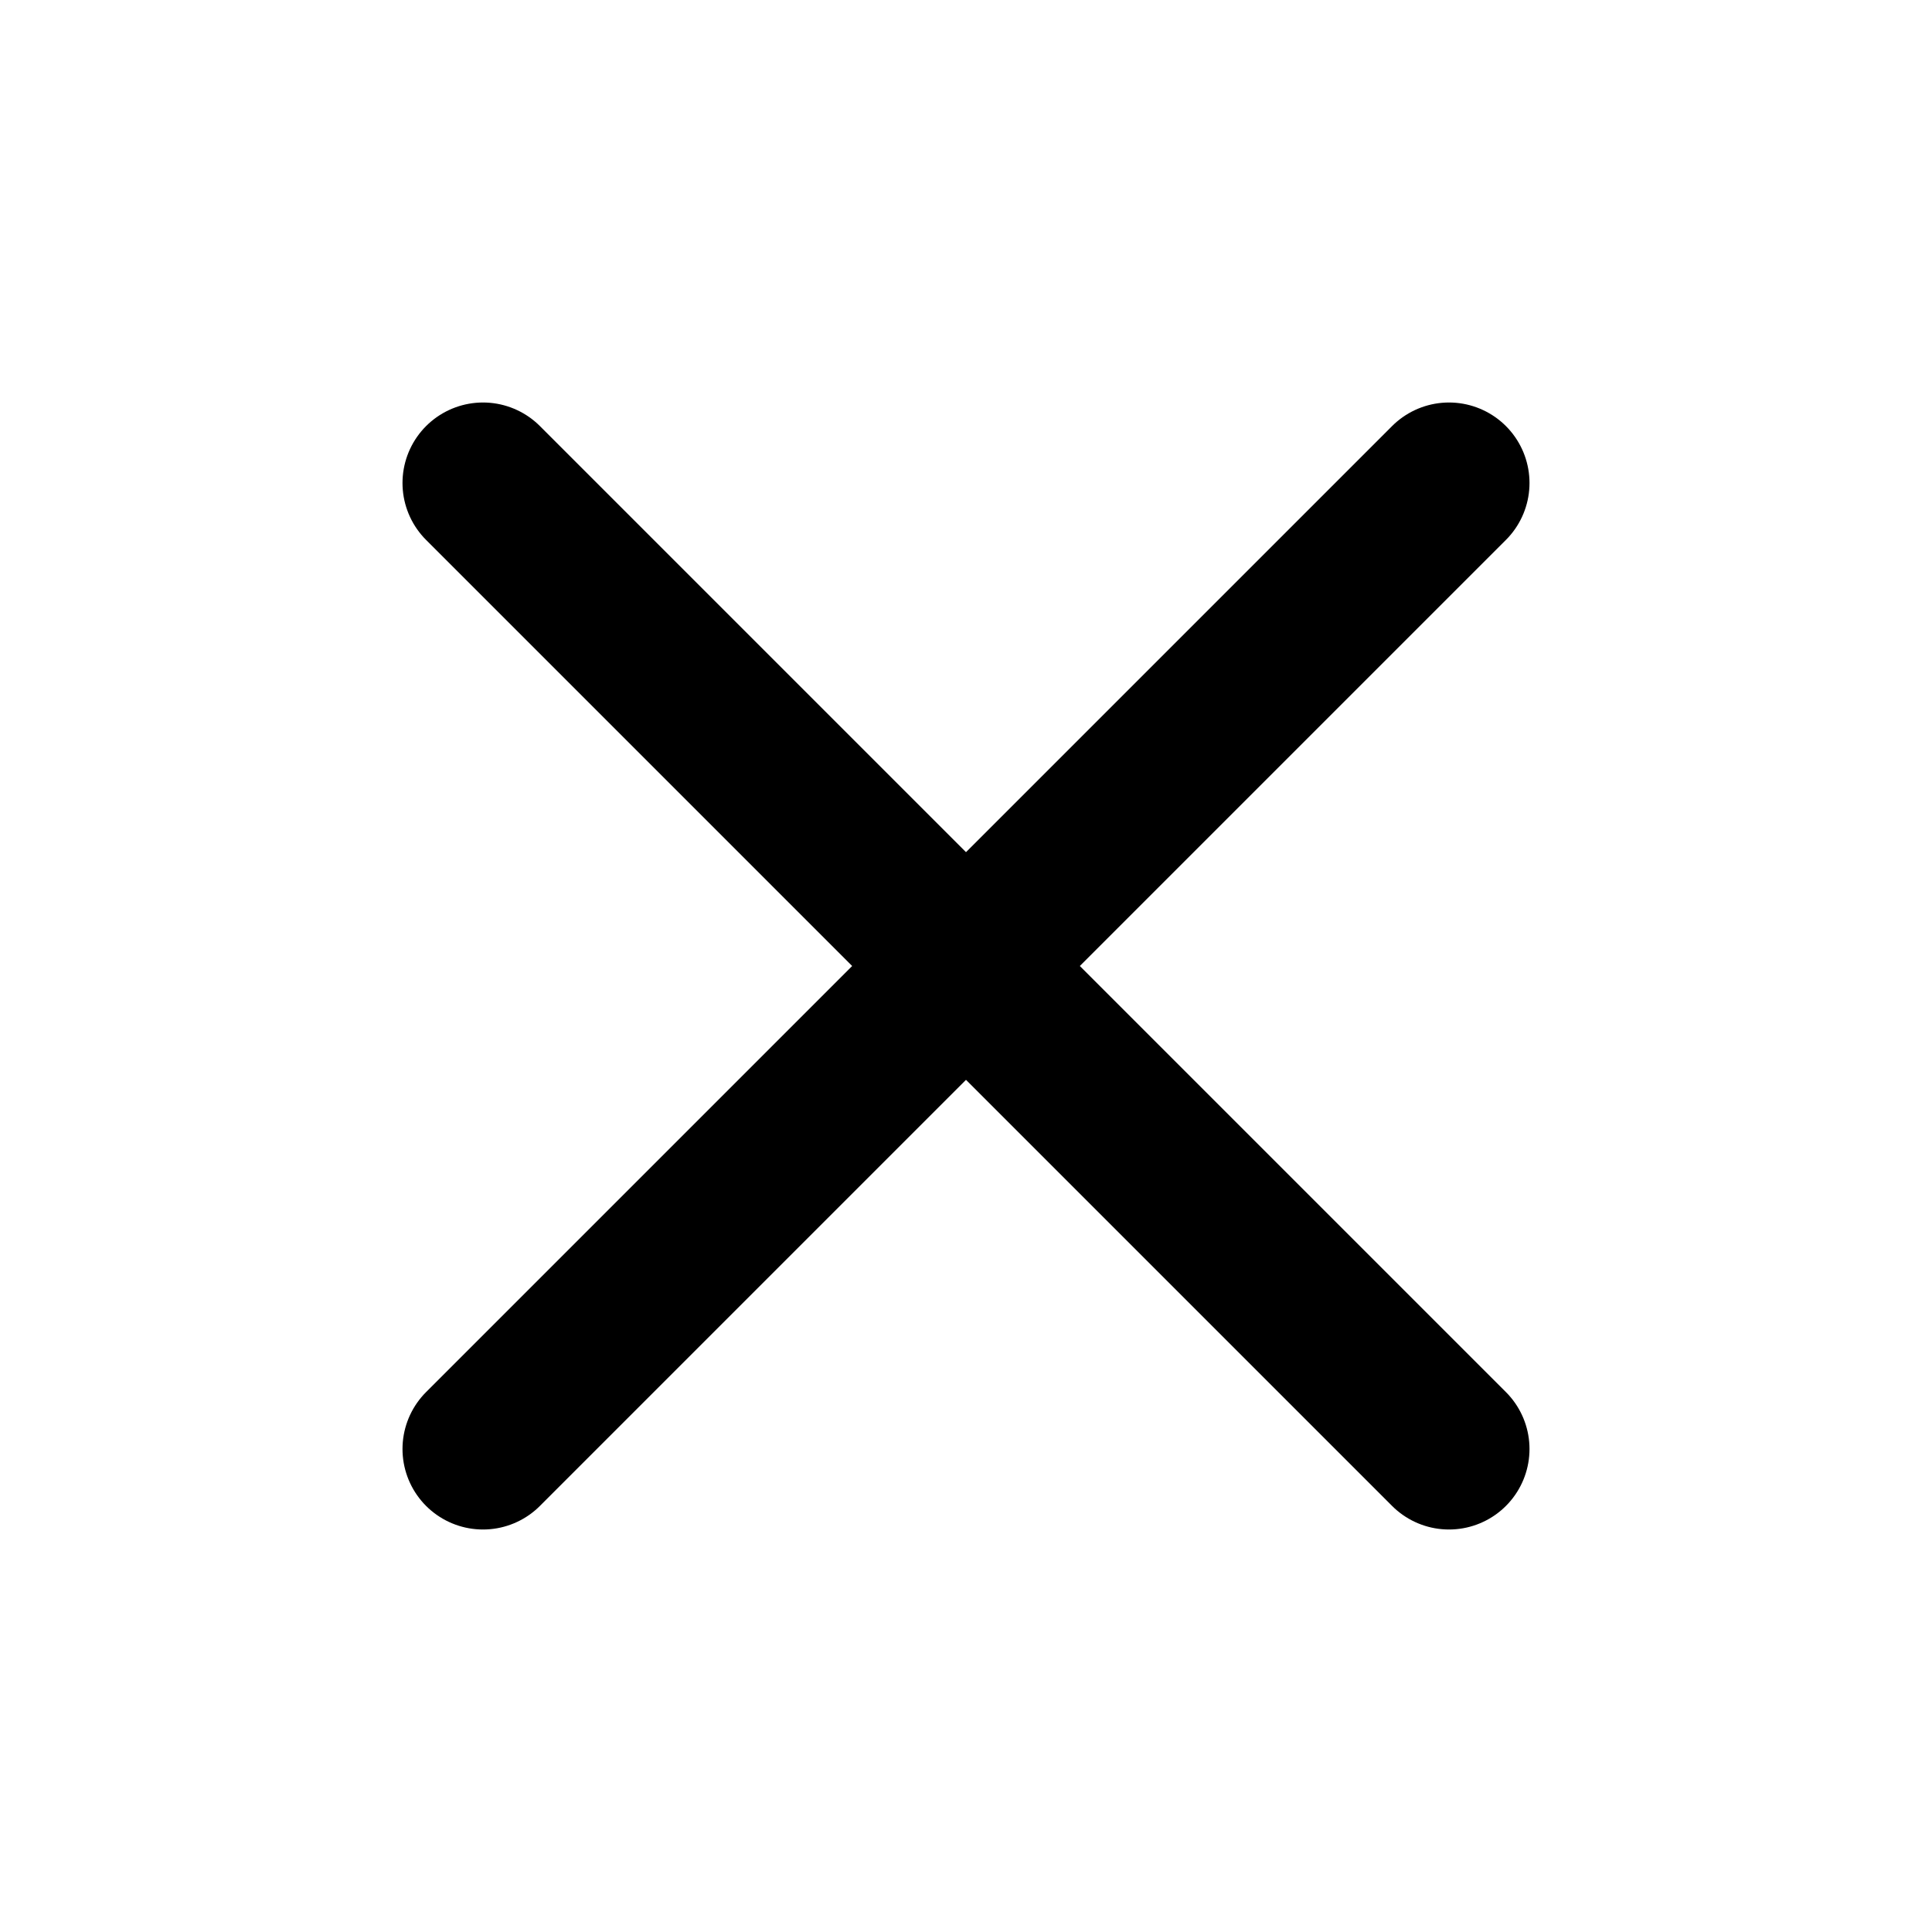
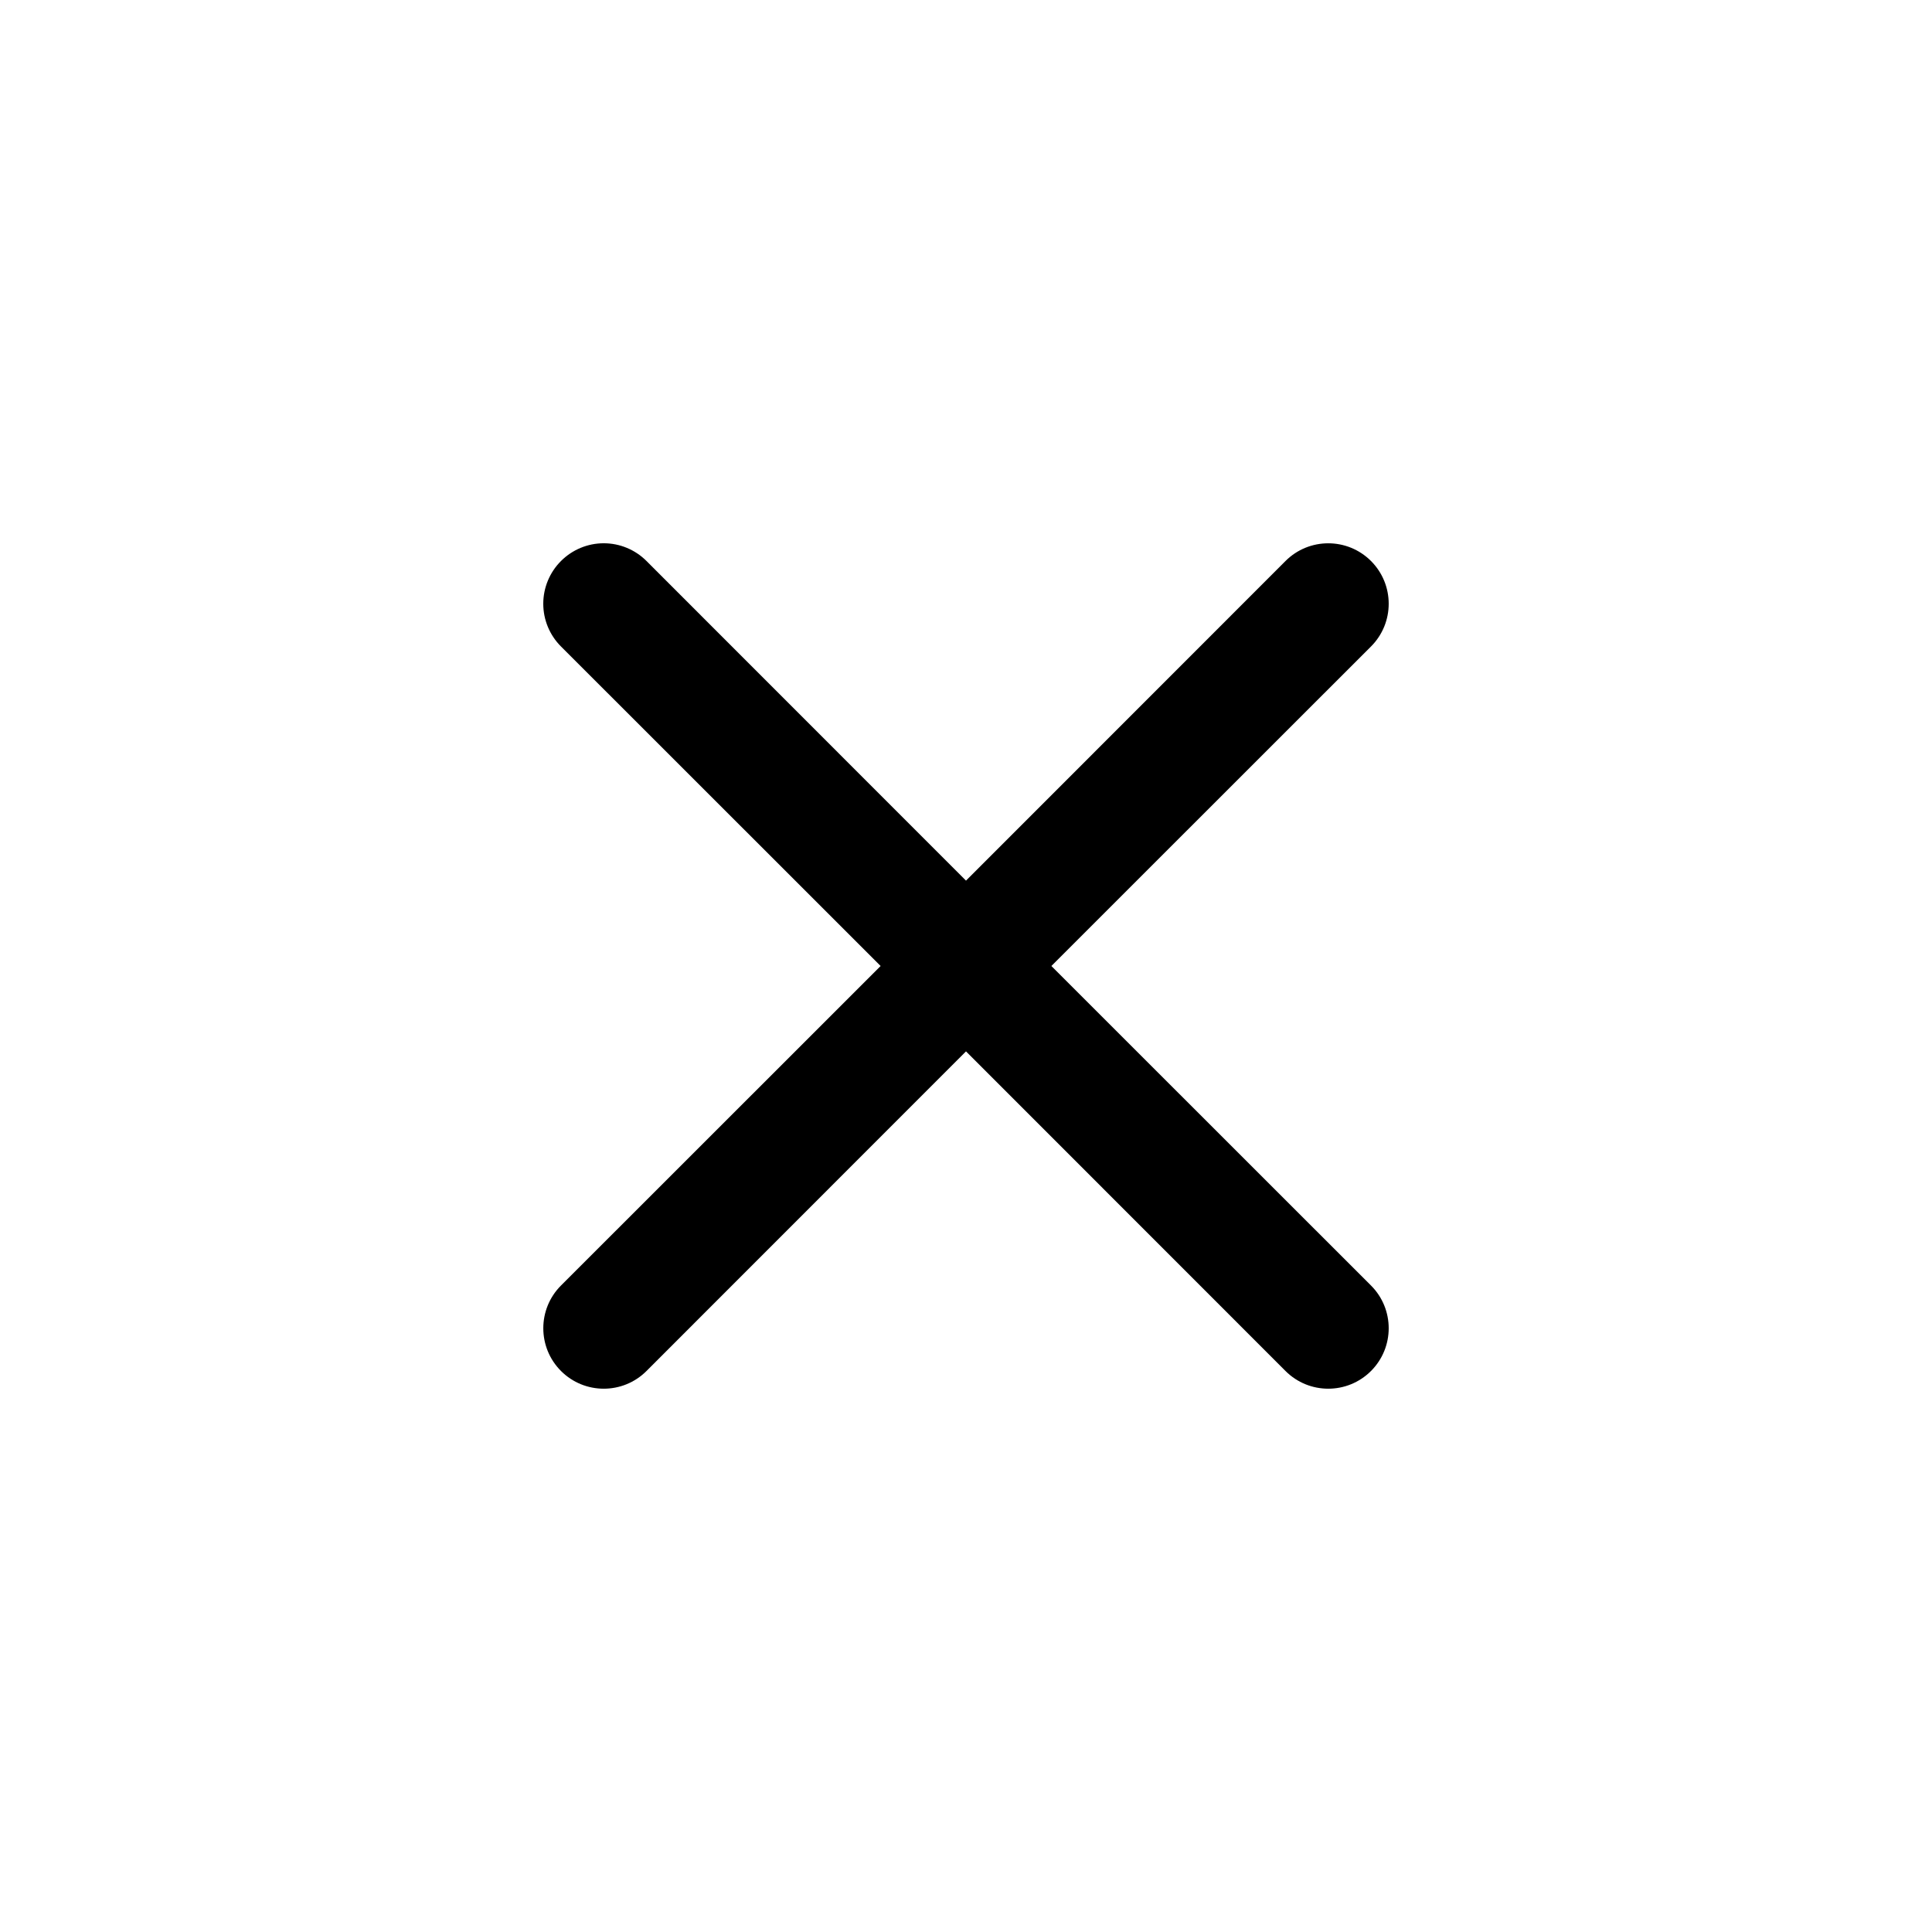
- <svg xmlns="http://www.w3.org/2000/svg" width="24" height="24" viewBox="0 0 24 24" fill="none">
-   <g id="Menu / Close_MD">
-     <path id="Vector" d="M18 18L12 12M12 12L6 6M12 12L18 6M12 12L6 18" stroke="currentColor" stroke-width="2" stroke-linecap="round" stroke-linejoin="round" />
-   </g>
+ <svg xmlns="http://www.w3.org/2000/svg" width="16" height="16" fill="currentColor" class="bi bi-x" viewBox="0 0 16 16">
+   <path d="M4.646 4.646a.5.5 0 0 1 .708 0L8 7.293l2.646-2.647a.5.5 0 0 1 .708.708L8.707 8l2.647 2.646a.5.5 0 0 1-.708.708L8 8.707l-2.646 2.647a.5.5 0 0 1-.708-.708L7.293 8 4.646 5.354a.5.5 0 0 1 0-.708" />
</svg>
